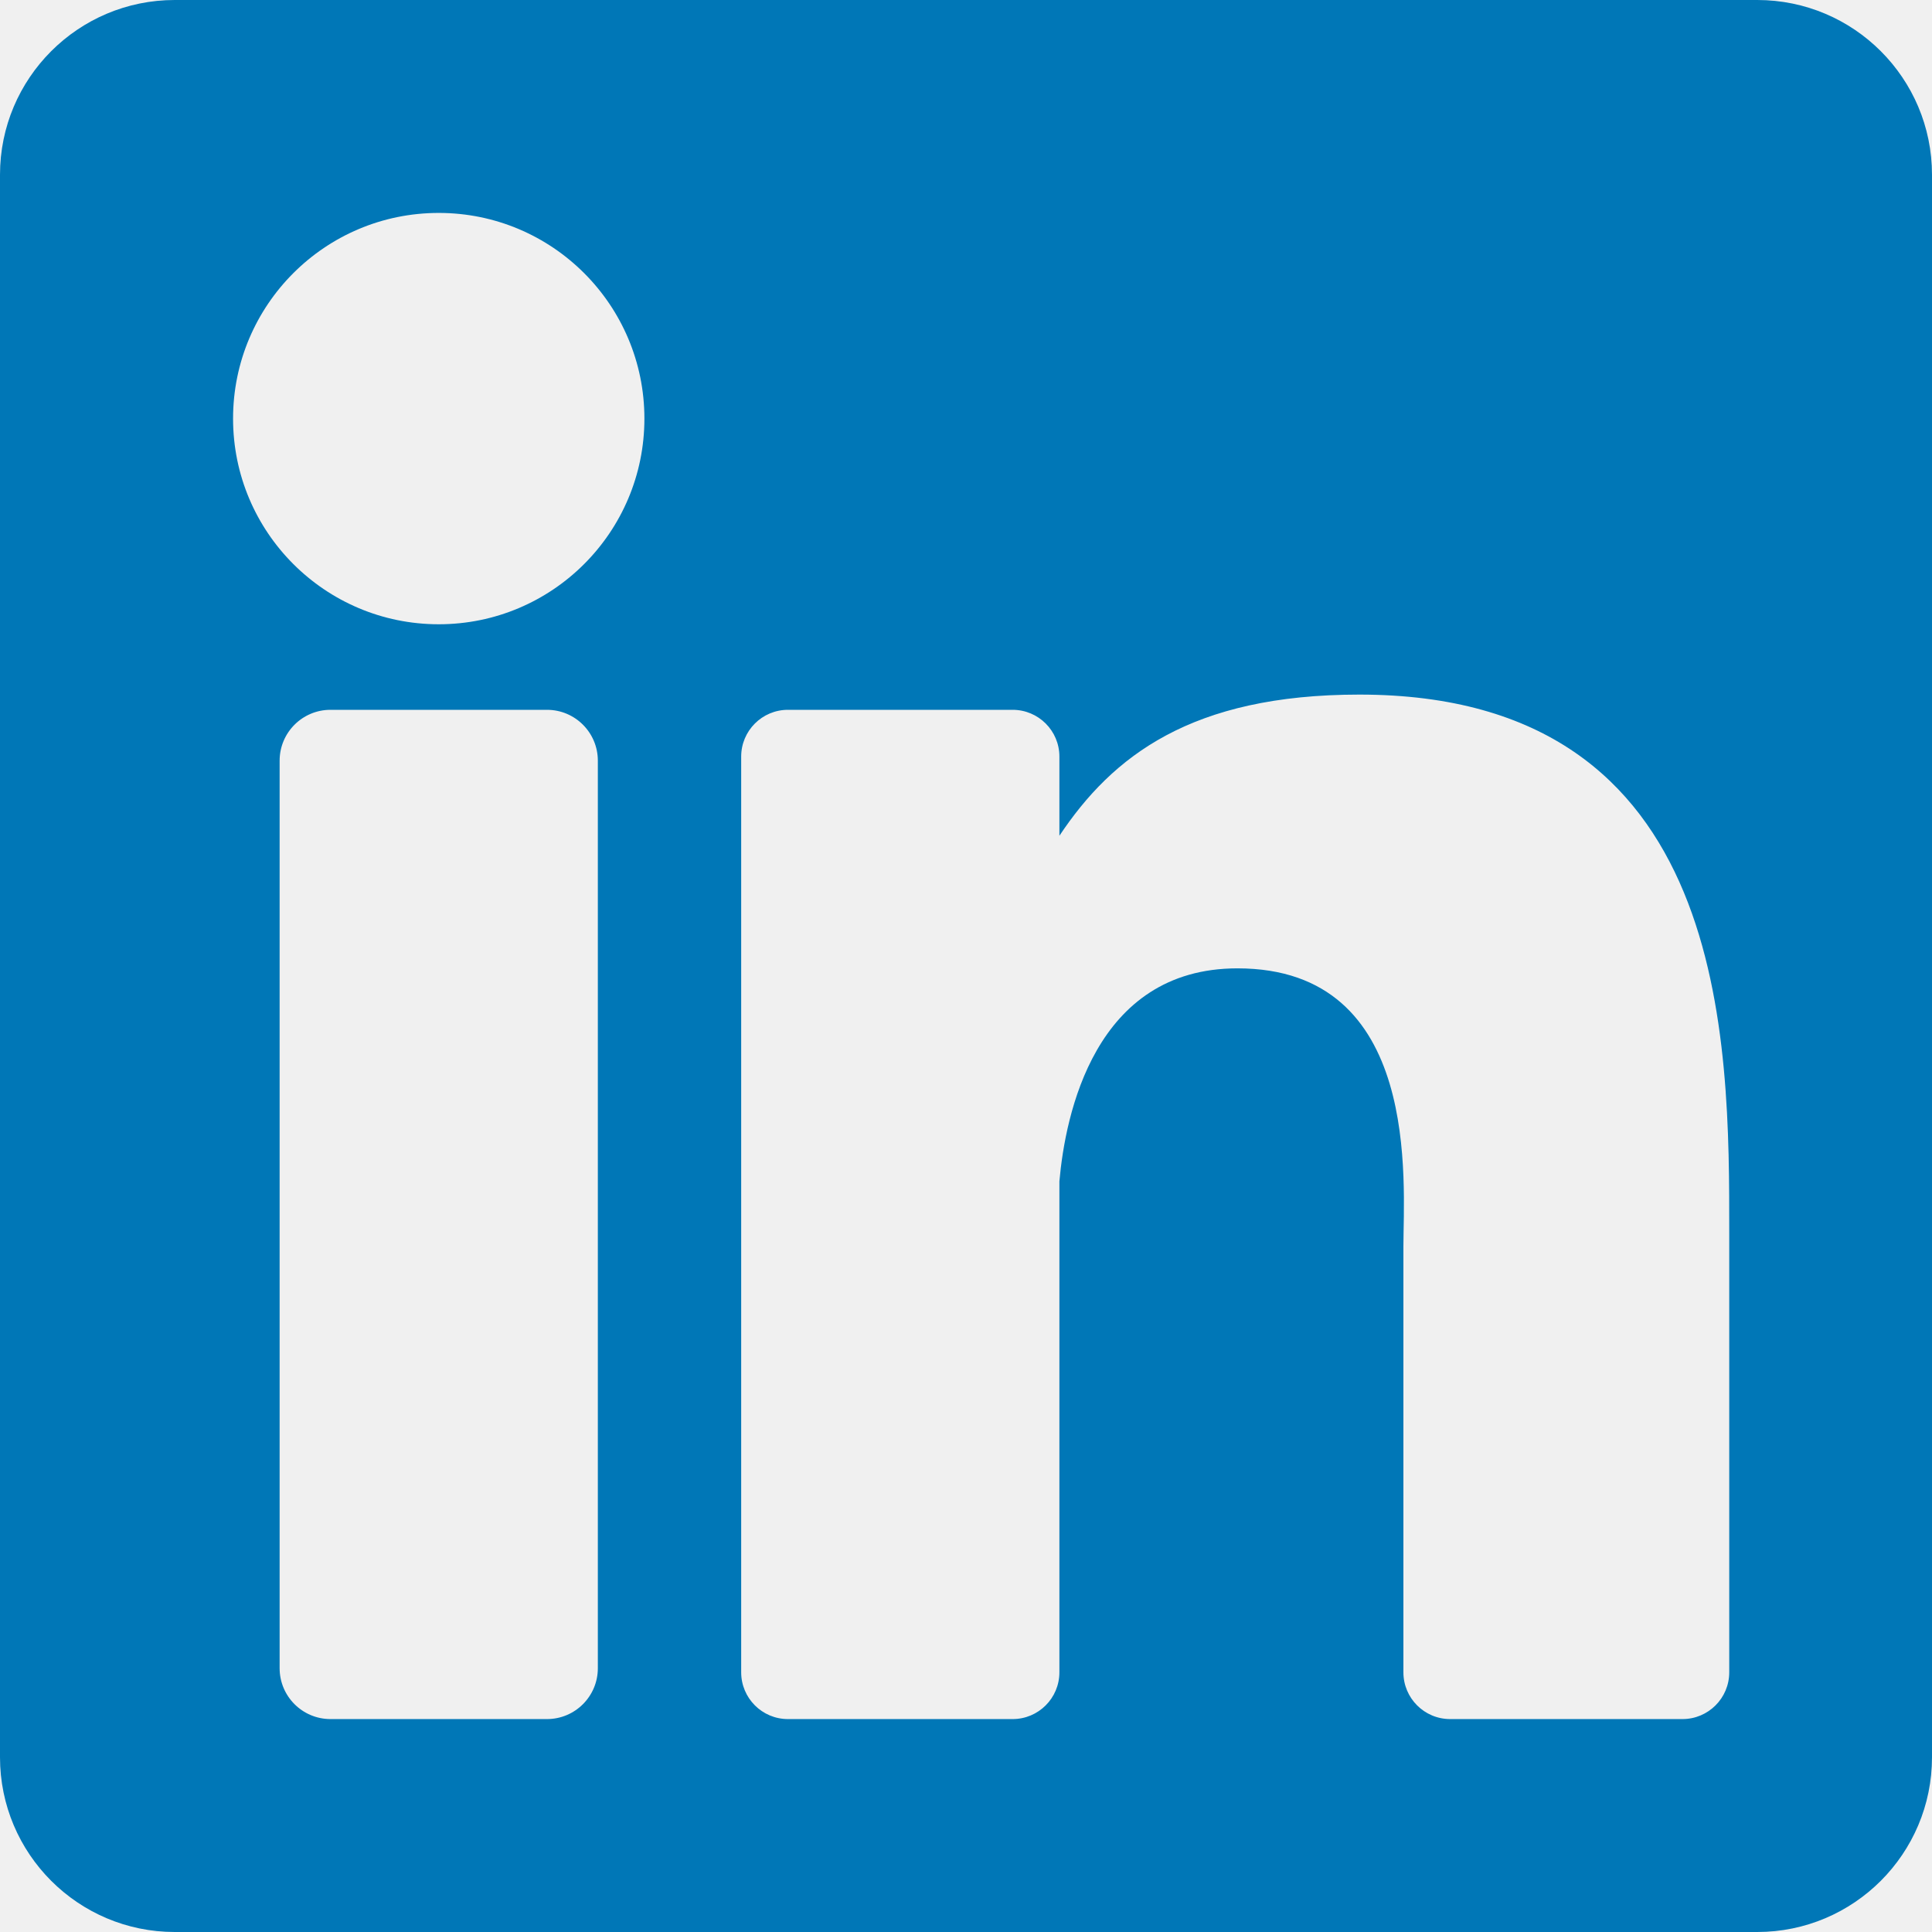
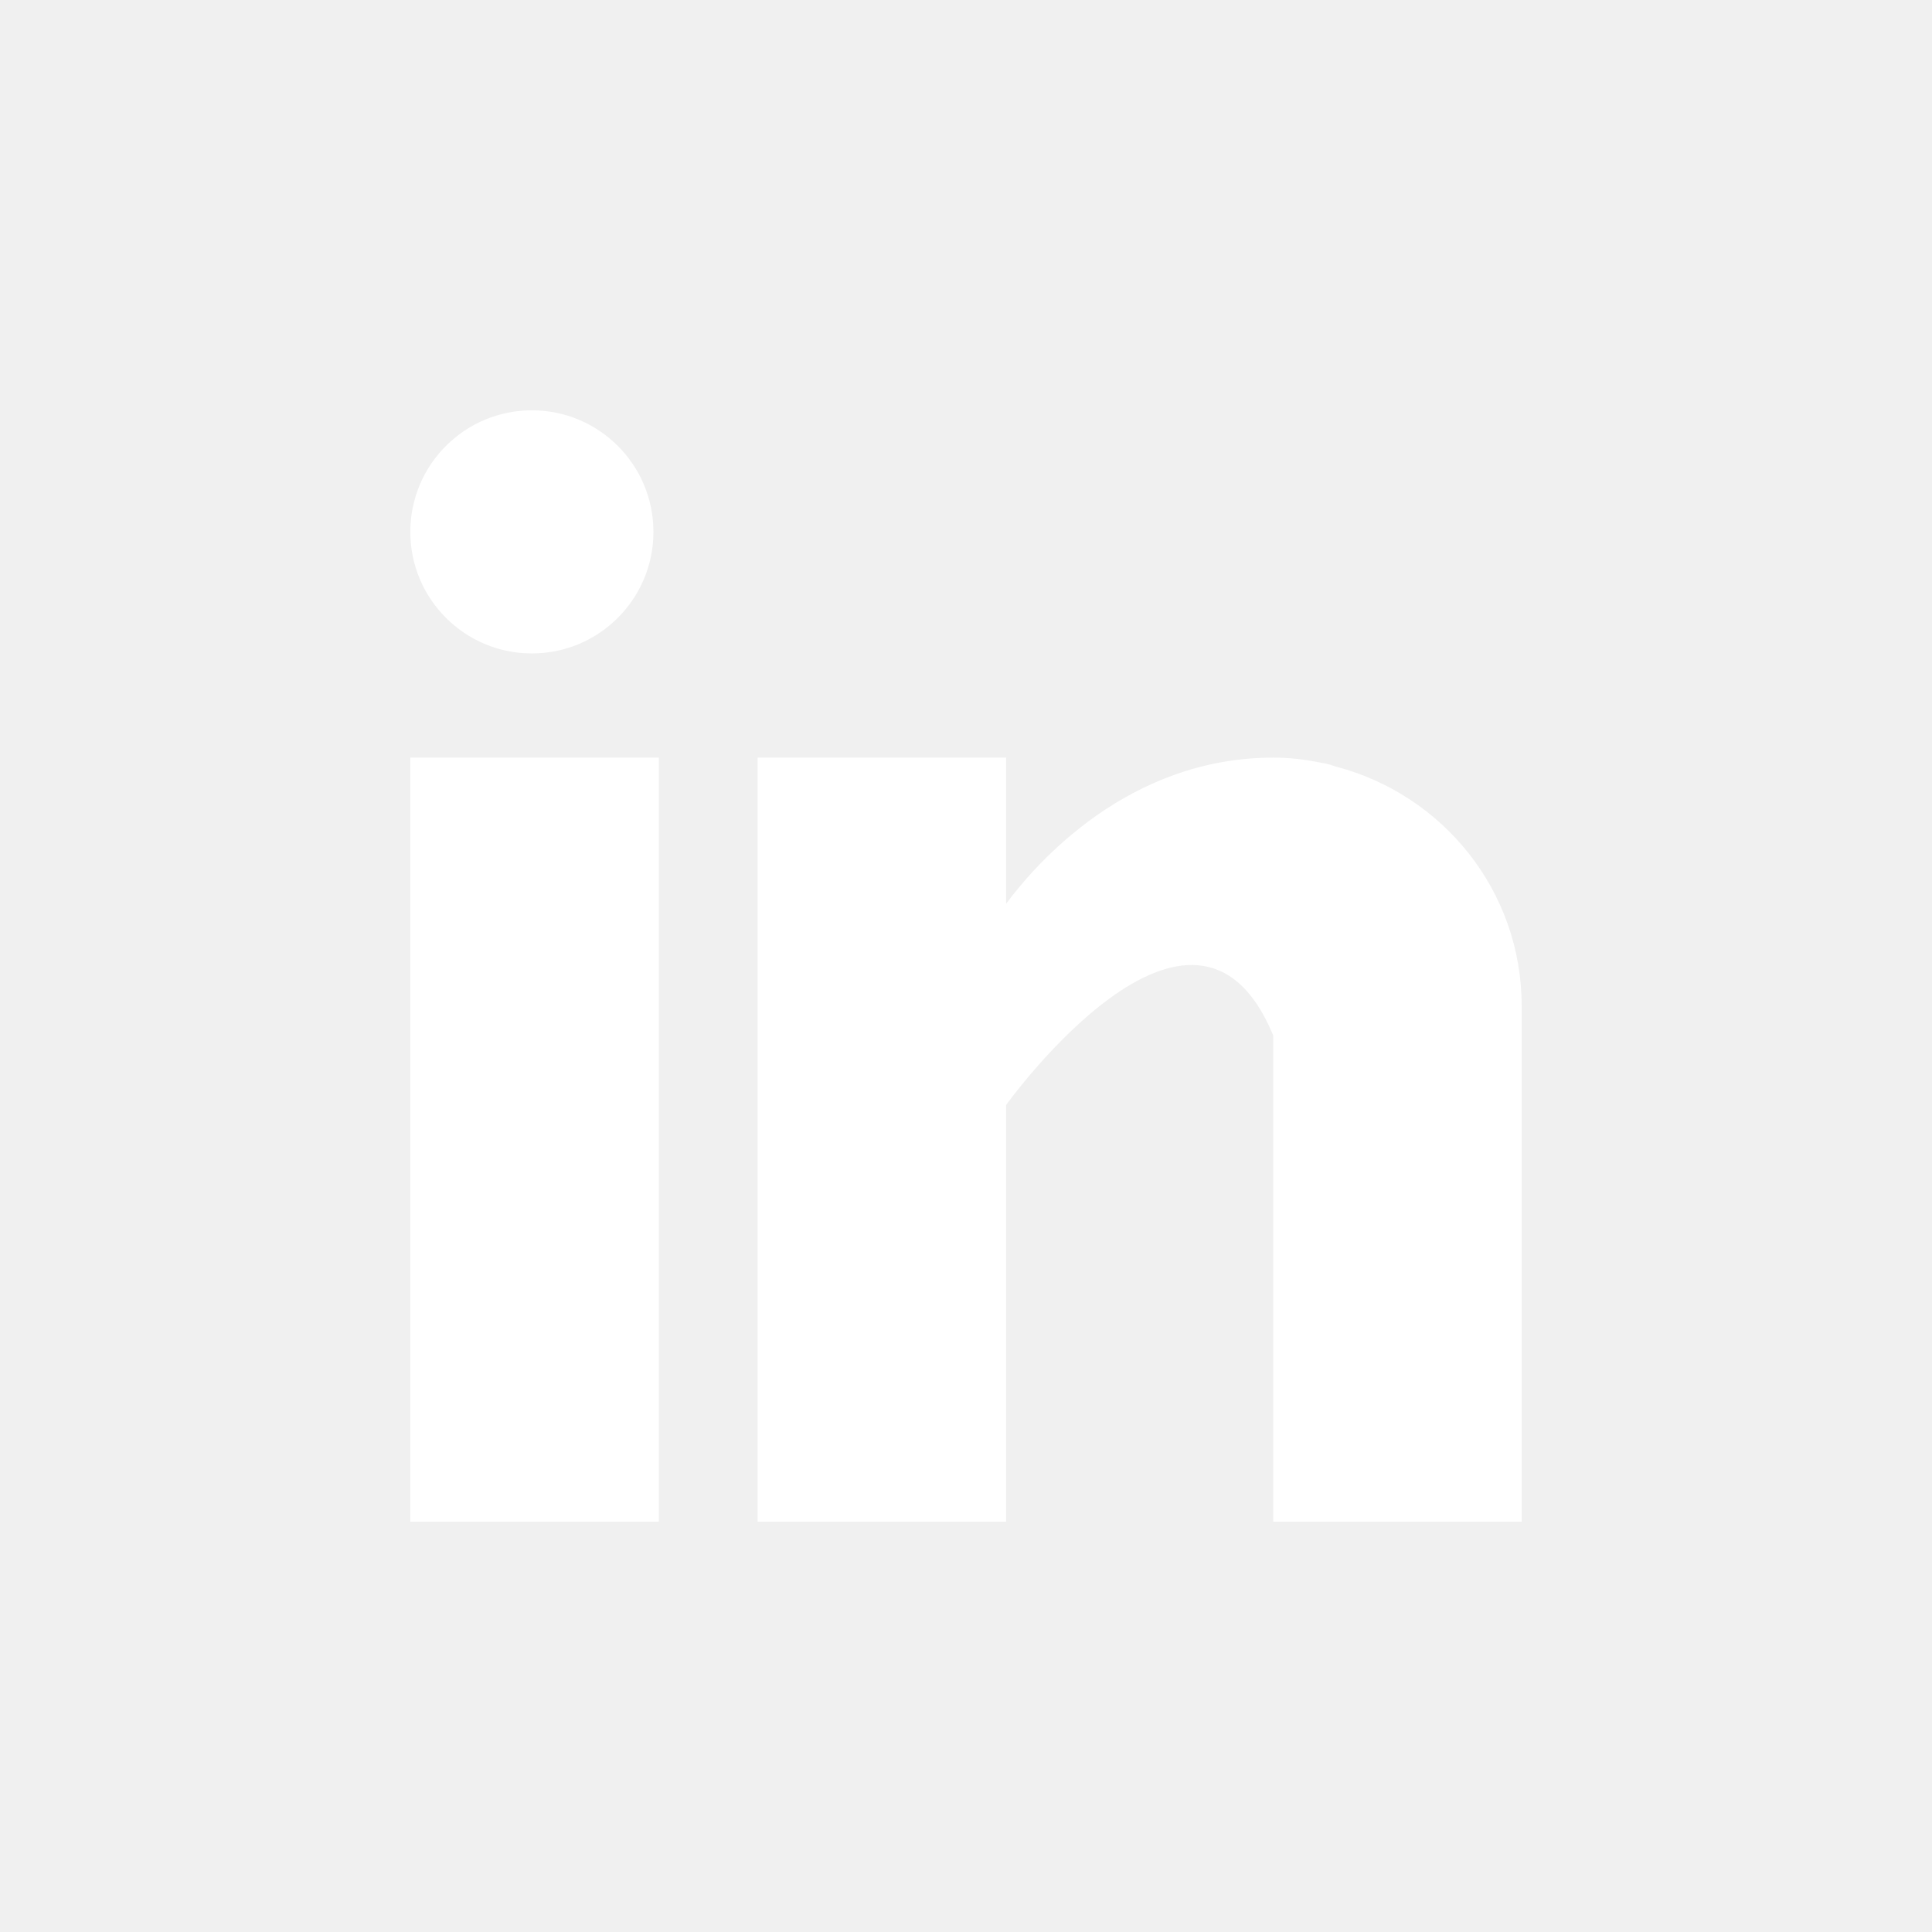
- <svg xmlns="http://www.w3.org/2000/svg" version="1.1" id="Layer_1" x="0px" y="0px" viewBox="0 0 382 382" style="enable-background:new 0 0 382 382;" xml:space="preserve">
-   <path style="fill:#0077B7;" d="M347.445,0H34.555C15.471,0,0,15.471,0,34.555v312.889C0,366.529,15.471,382,34.555,382h312.889  C366.529,382,382,366.529,382,347.444V34.555C382,15.471,366.529,0,347.445,0z M118.207,329.844c0,5.554-4.502,10.056-10.056,10.056  H65.345c-5.554,0-10.056-4.502-10.056-10.056V150.403c0-5.554,4.502-10.056,10.056-10.056h42.806  c5.554,0,10.056,4.502,10.056,10.056V329.844z M86.748,123.432c-22.459,0-40.666-18.207-40.666-40.666S64.289,42.1,86.748,42.1  s40.666,18.207,40.666,40.666S109.208,123.432,86.748,123.432z M341.91,330.654c0,5.106-4.14,9.246-9.246,9.246H286.73  c-5.106,0-9.246-4.14-9.246-9.246v-84.168c0-12.556,3.683-55.021-32.813-55.021c-28.309,0-34.051,29.066-35.204,42.11v97.079  c0,5.106-4.139,9.246-9.246,9.246h-44.426c-5.106,0-9.246-4.14-9.246-9.246V149.593c0-5.106,4.14-9.246,9.246-9.246h44.426  c5.106,0,9.246,4.14,9.246,9.246v15.655c10.497-15.753,26.097-27.912,59.312-27.912c73.552,0,73.131,68.716,73.131,106.472  L341.91,330.654L341.91,330.654z" />
-   <g>
- </g>
-   <g>
- </g>
-   <g>
- </g>
-   <g>
- </g>
-   <g>
- </g>
-   <g>
- </g>
-   <g>
- </g>
-   <g>
- </g>
-   <g>
- </g>
-   <g>
- </g>
-   <g>
- </g>
-   <g>
- </g>
-   <g>
- </g>
-   <g>
- </g>
-   <g>
- </g>
+ <svg xmlns="http://www.w3.org/2000/svg" version="1.1" id="Capa_1" x="0px" y="0px" viewBox="0 0 512 512" style="enable-background:new 0 0 512 512;" xml:space="preserve" width="512px" height="512px" class="">
+   <g transform="matrix(0.57524 0 0 0.57524 108.739 108.739)">
+     <g>
+       <rect y="160" width="114.496" height="352" data-original="#1976D2" class="active-path" data-old_color="#1976D2" fill="#FFFFFF" />
+       <path d="M426.368,164.128c-1.216-0.384-2.368-0.8-3.648-1.152c-1.536-0.352-3.072-0.64-4.64-0.896   c-6.08-1.216-12.736-2.08-20.544-2.08l0,0l0,0c-66.752,0-109.088,48.544-123.04,67.296V160H160v352h114.496V320   c0,0,86.528-120.512,123.04-32c0,79.008,0,224,0,224H512V274.464C512,221.28,475.552,176.96,426.368,164.128z" data-original="#1976D2" class="active-path" data-old_color="#1976D2" fill="#FFFFFF" />
+       <circle cx="56" cy="56" r="56" data-original="#1976D2" class="active-path" data-old_color="#1976D2" fill="#FFFFFF" />
+     </g>
+   </g>
</svg>
